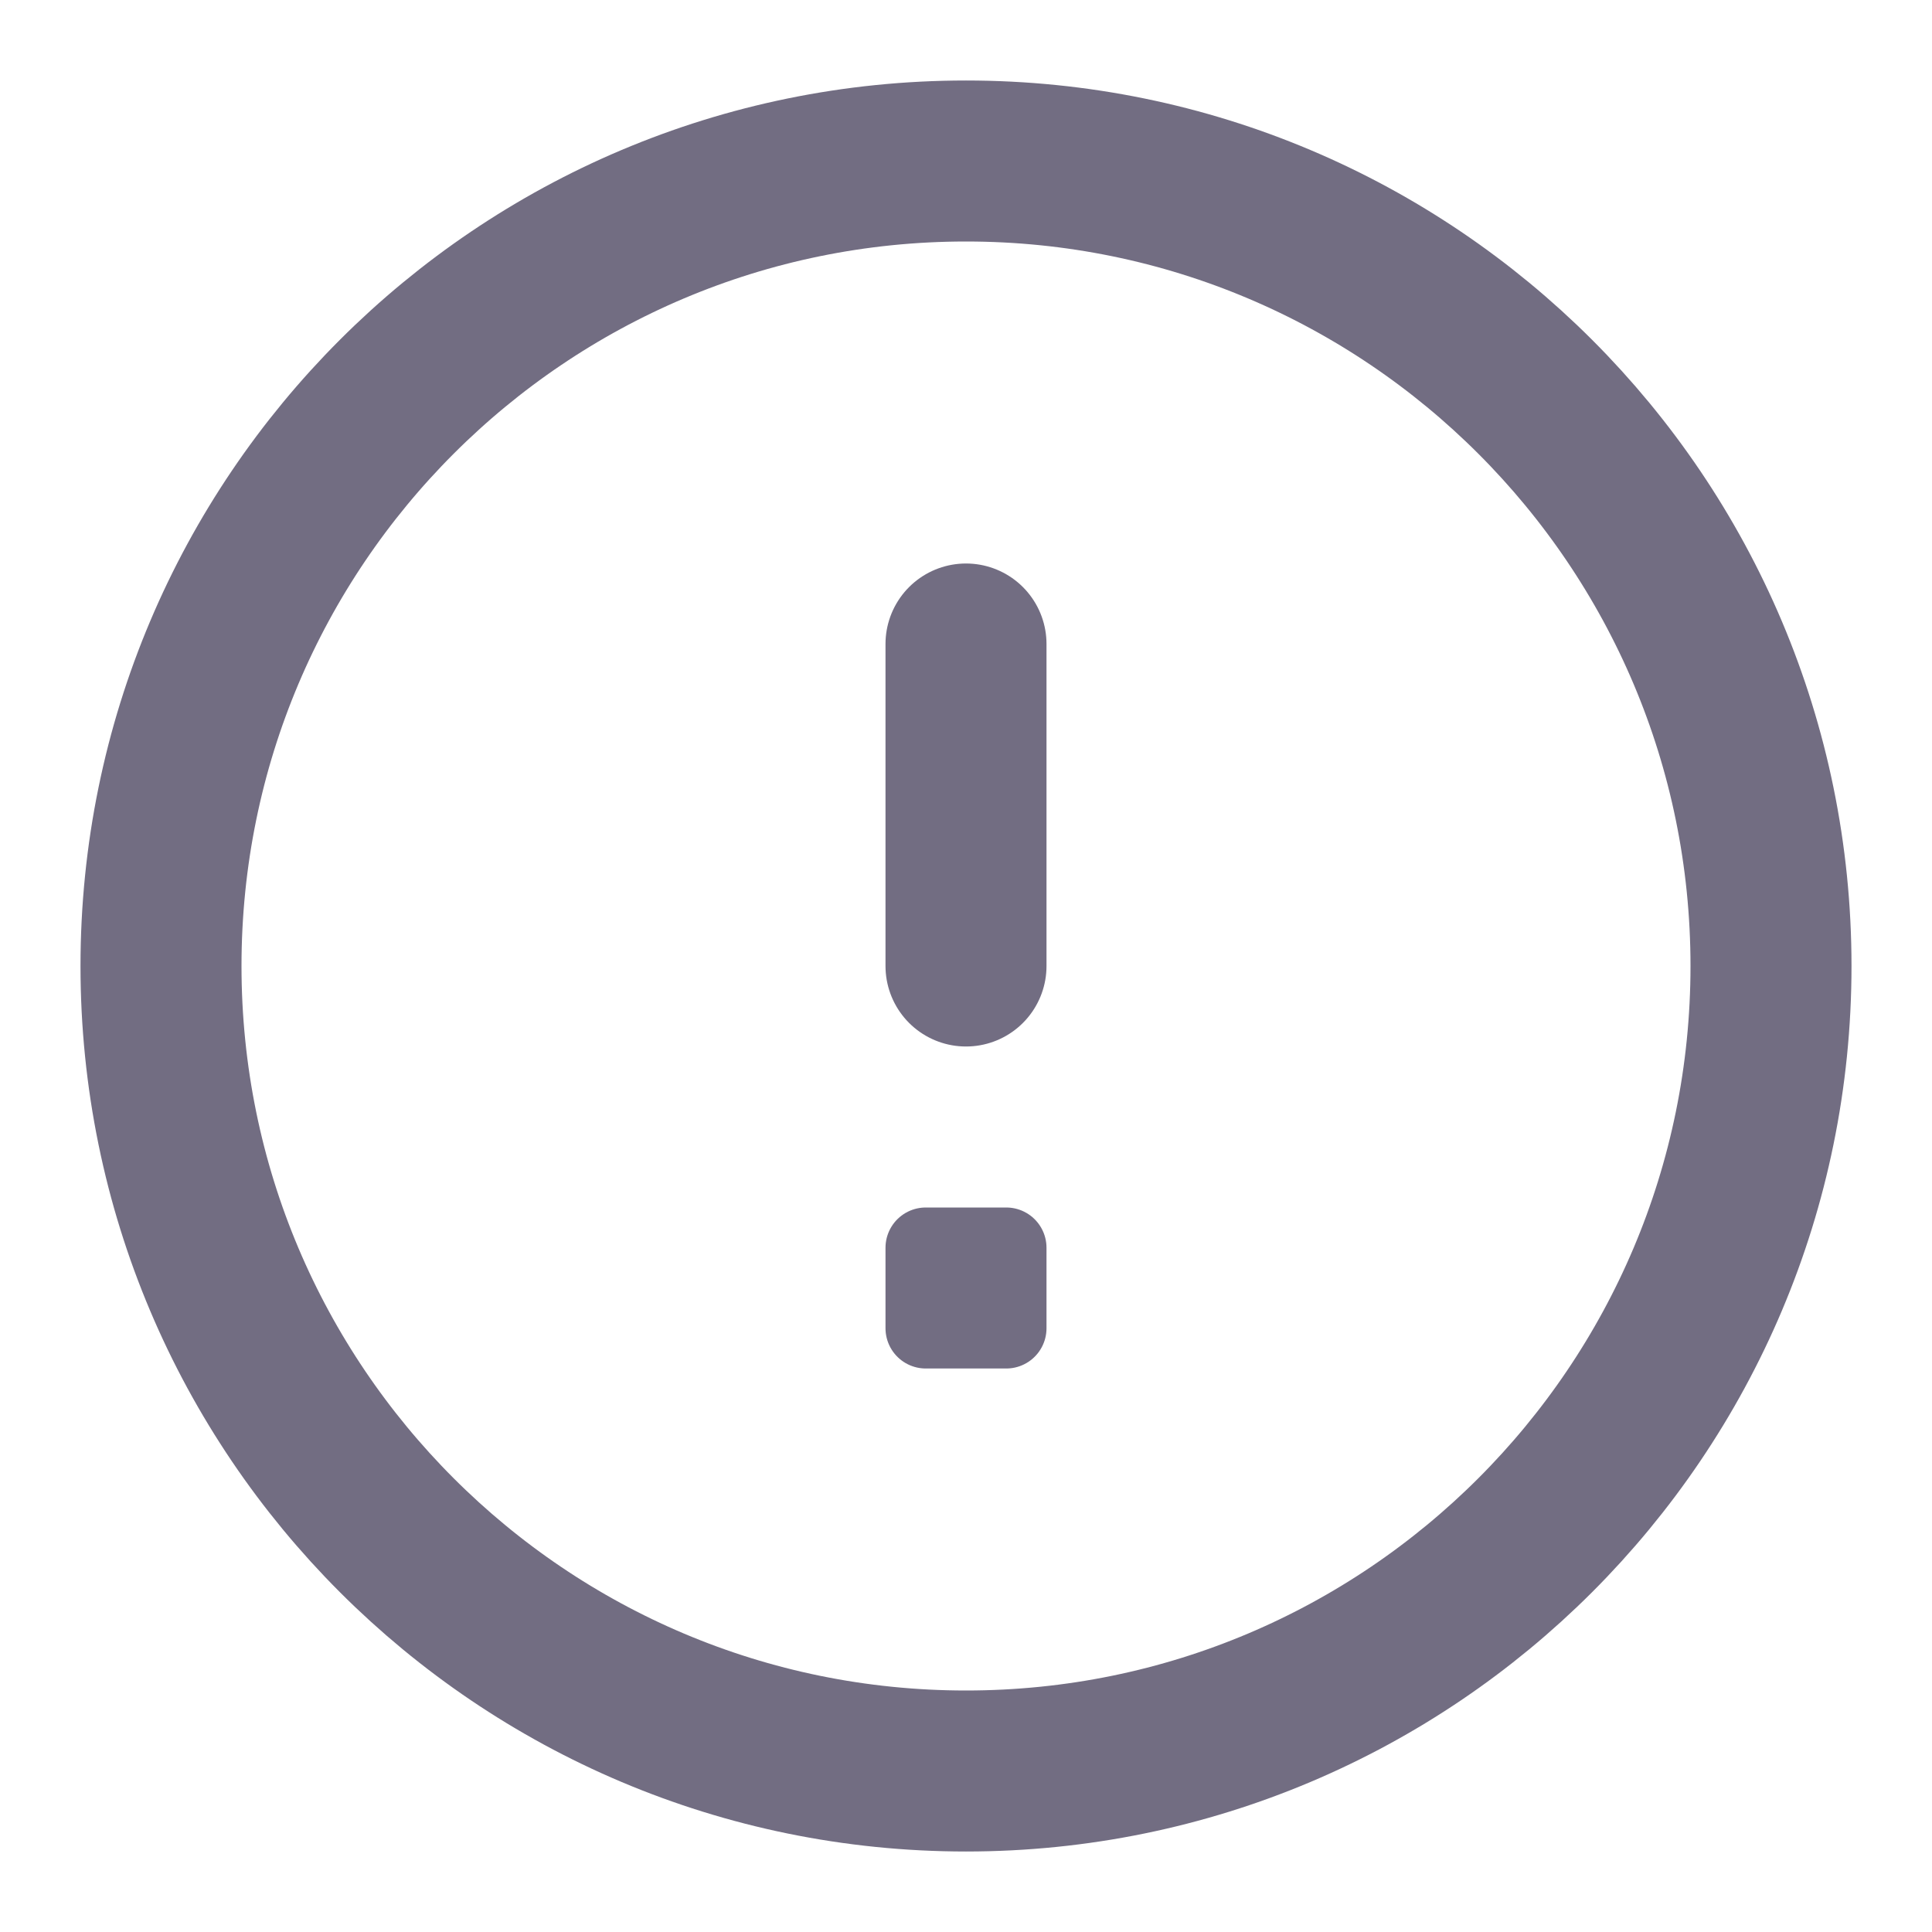
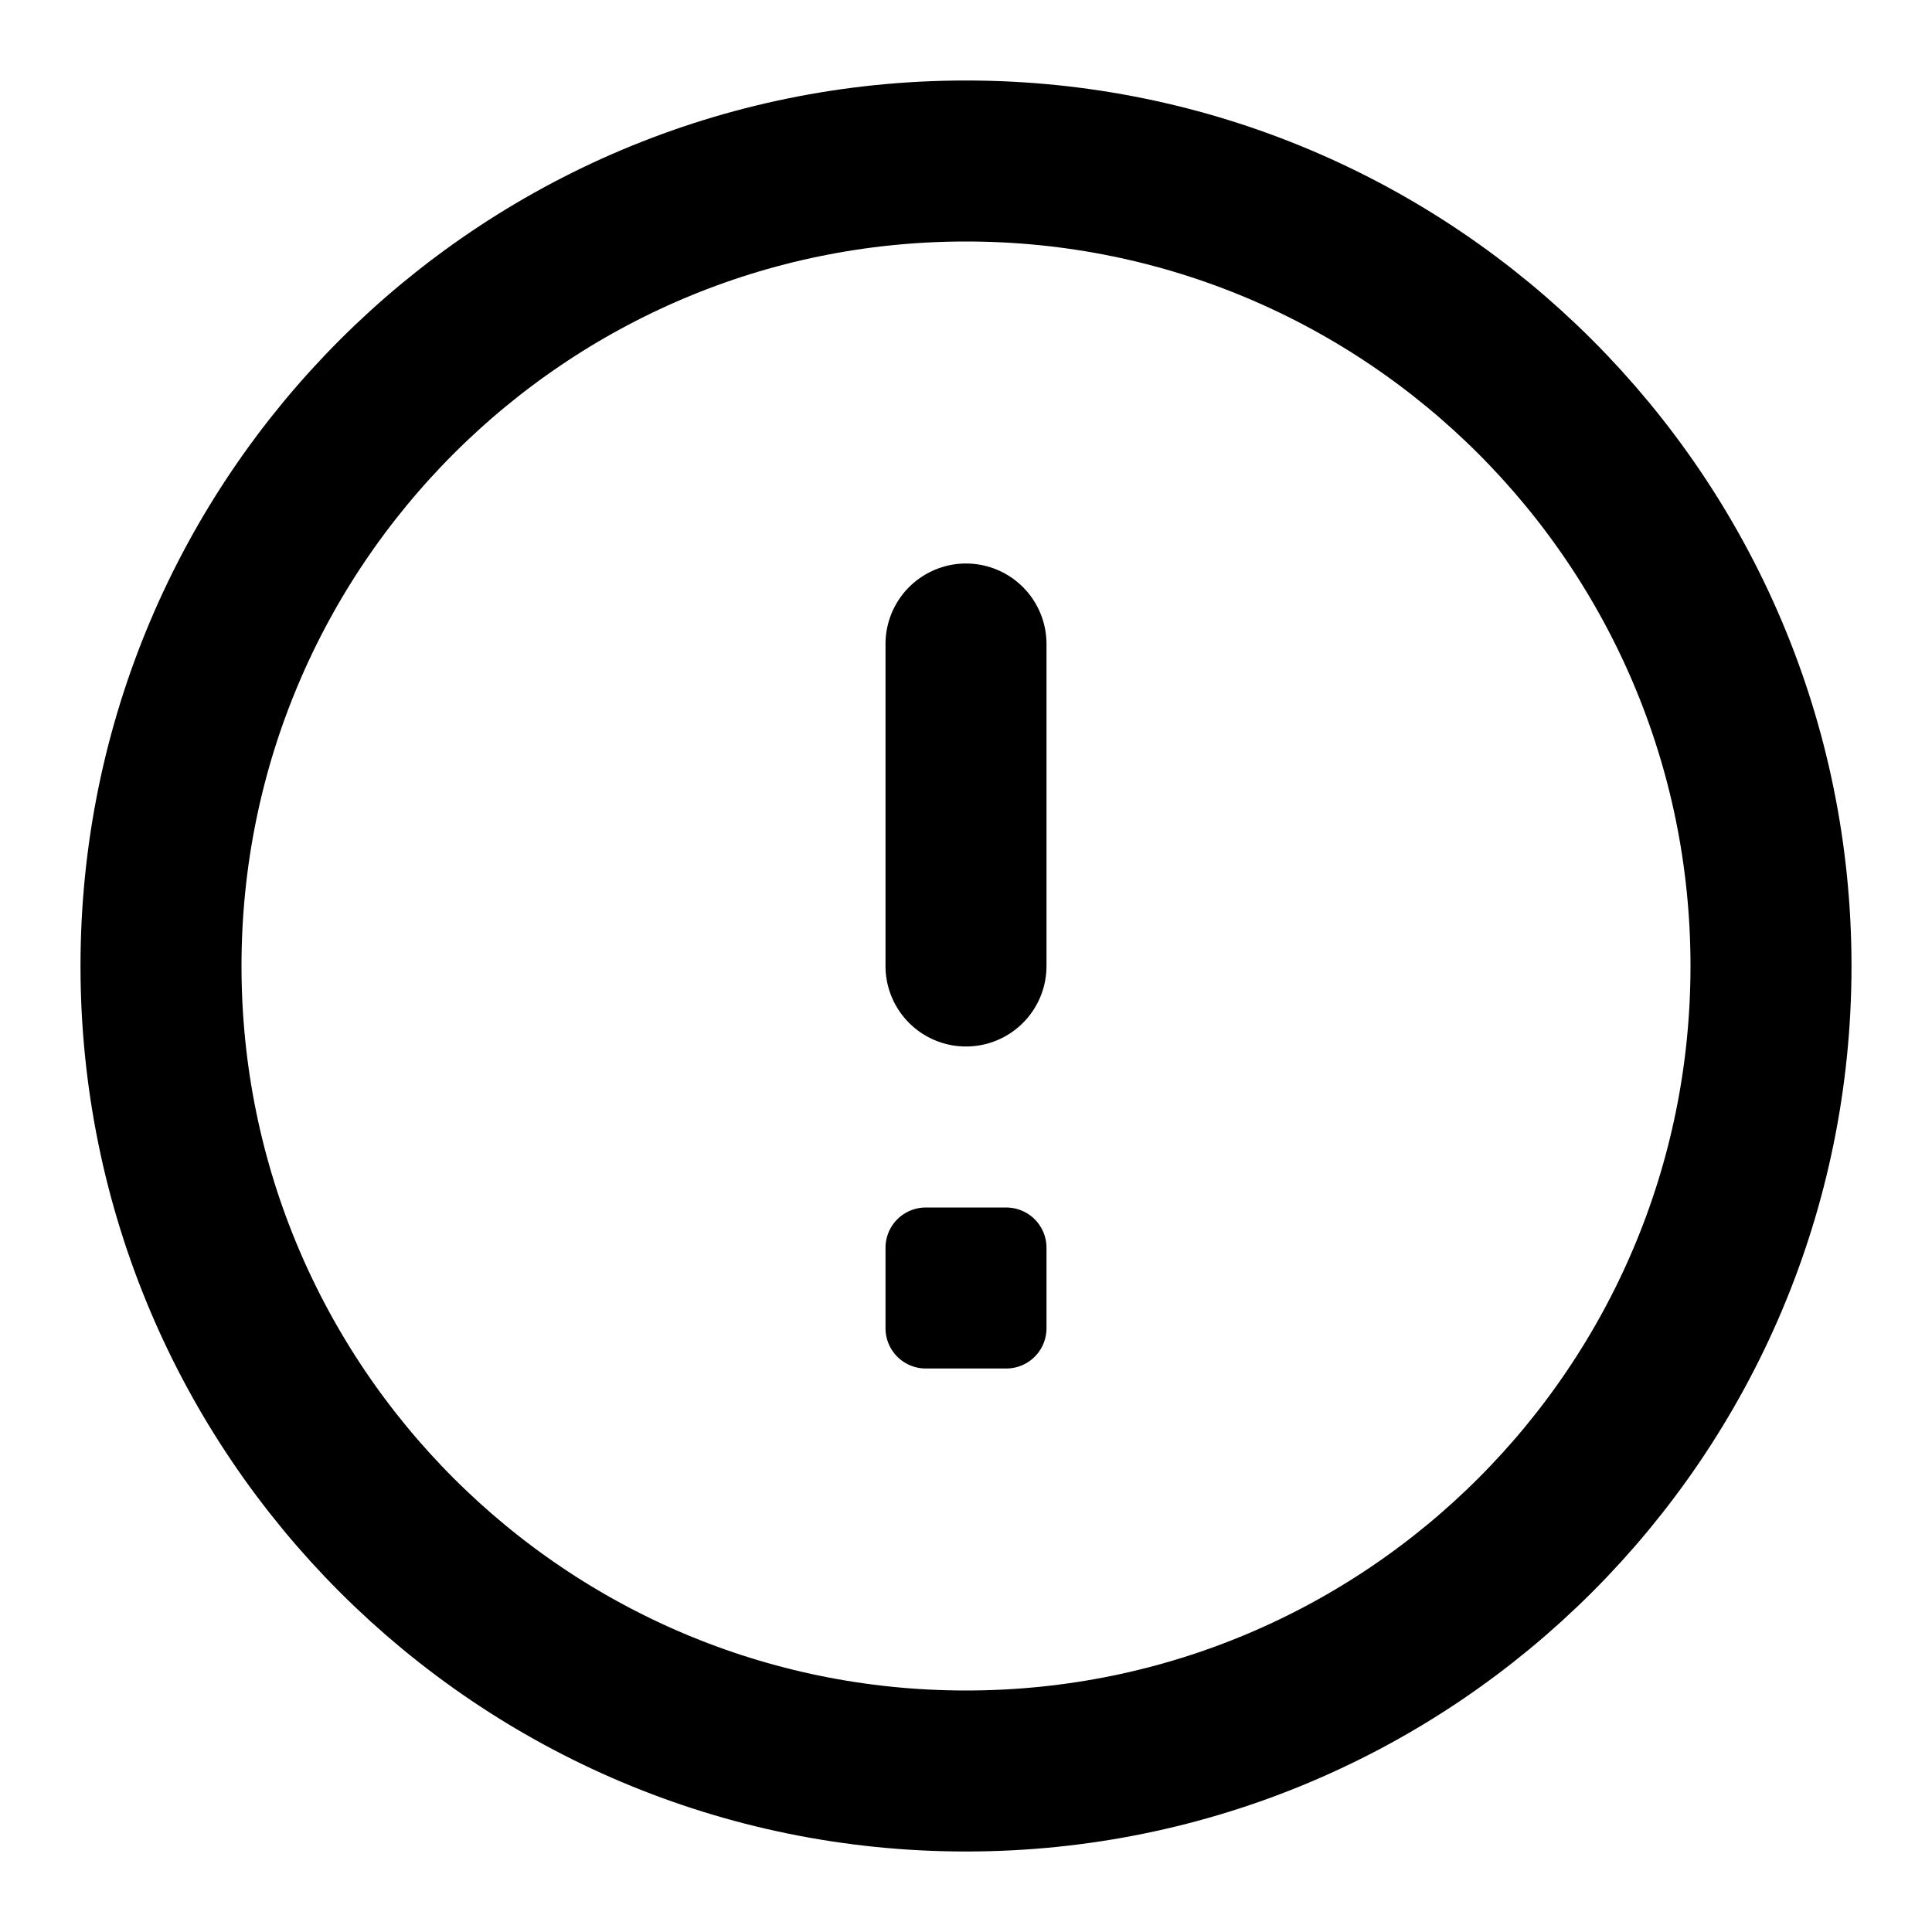
<svg xmlns="http://www.w3.org/2000/svg" width="24px" height="24px" viewBox="0 0 24 24" version="1.1">
  <defs />
  <g id="Icons" stroke="none" stroke-width="1" fill="none" fill-rule="evenodd" stroke-linecap="round" stroke-linejoin="round">
-     <g id="alert-circle" stroke="#726D82">
+     <g id="alert-circle" stroke="#000000">
      <g transform="translate(2, 2)">
        <circle id="Oval" stroke-width="2" cx="10" cy="10" r="10" />
        <path d="M10,6 L10,10" id="Shape" stroke-width="2" />
        <rect id="Rectangle-2" x="9.5" y="13.5" width="1" height="1" />
      </g>
    </g>
  </g>
</svg>
